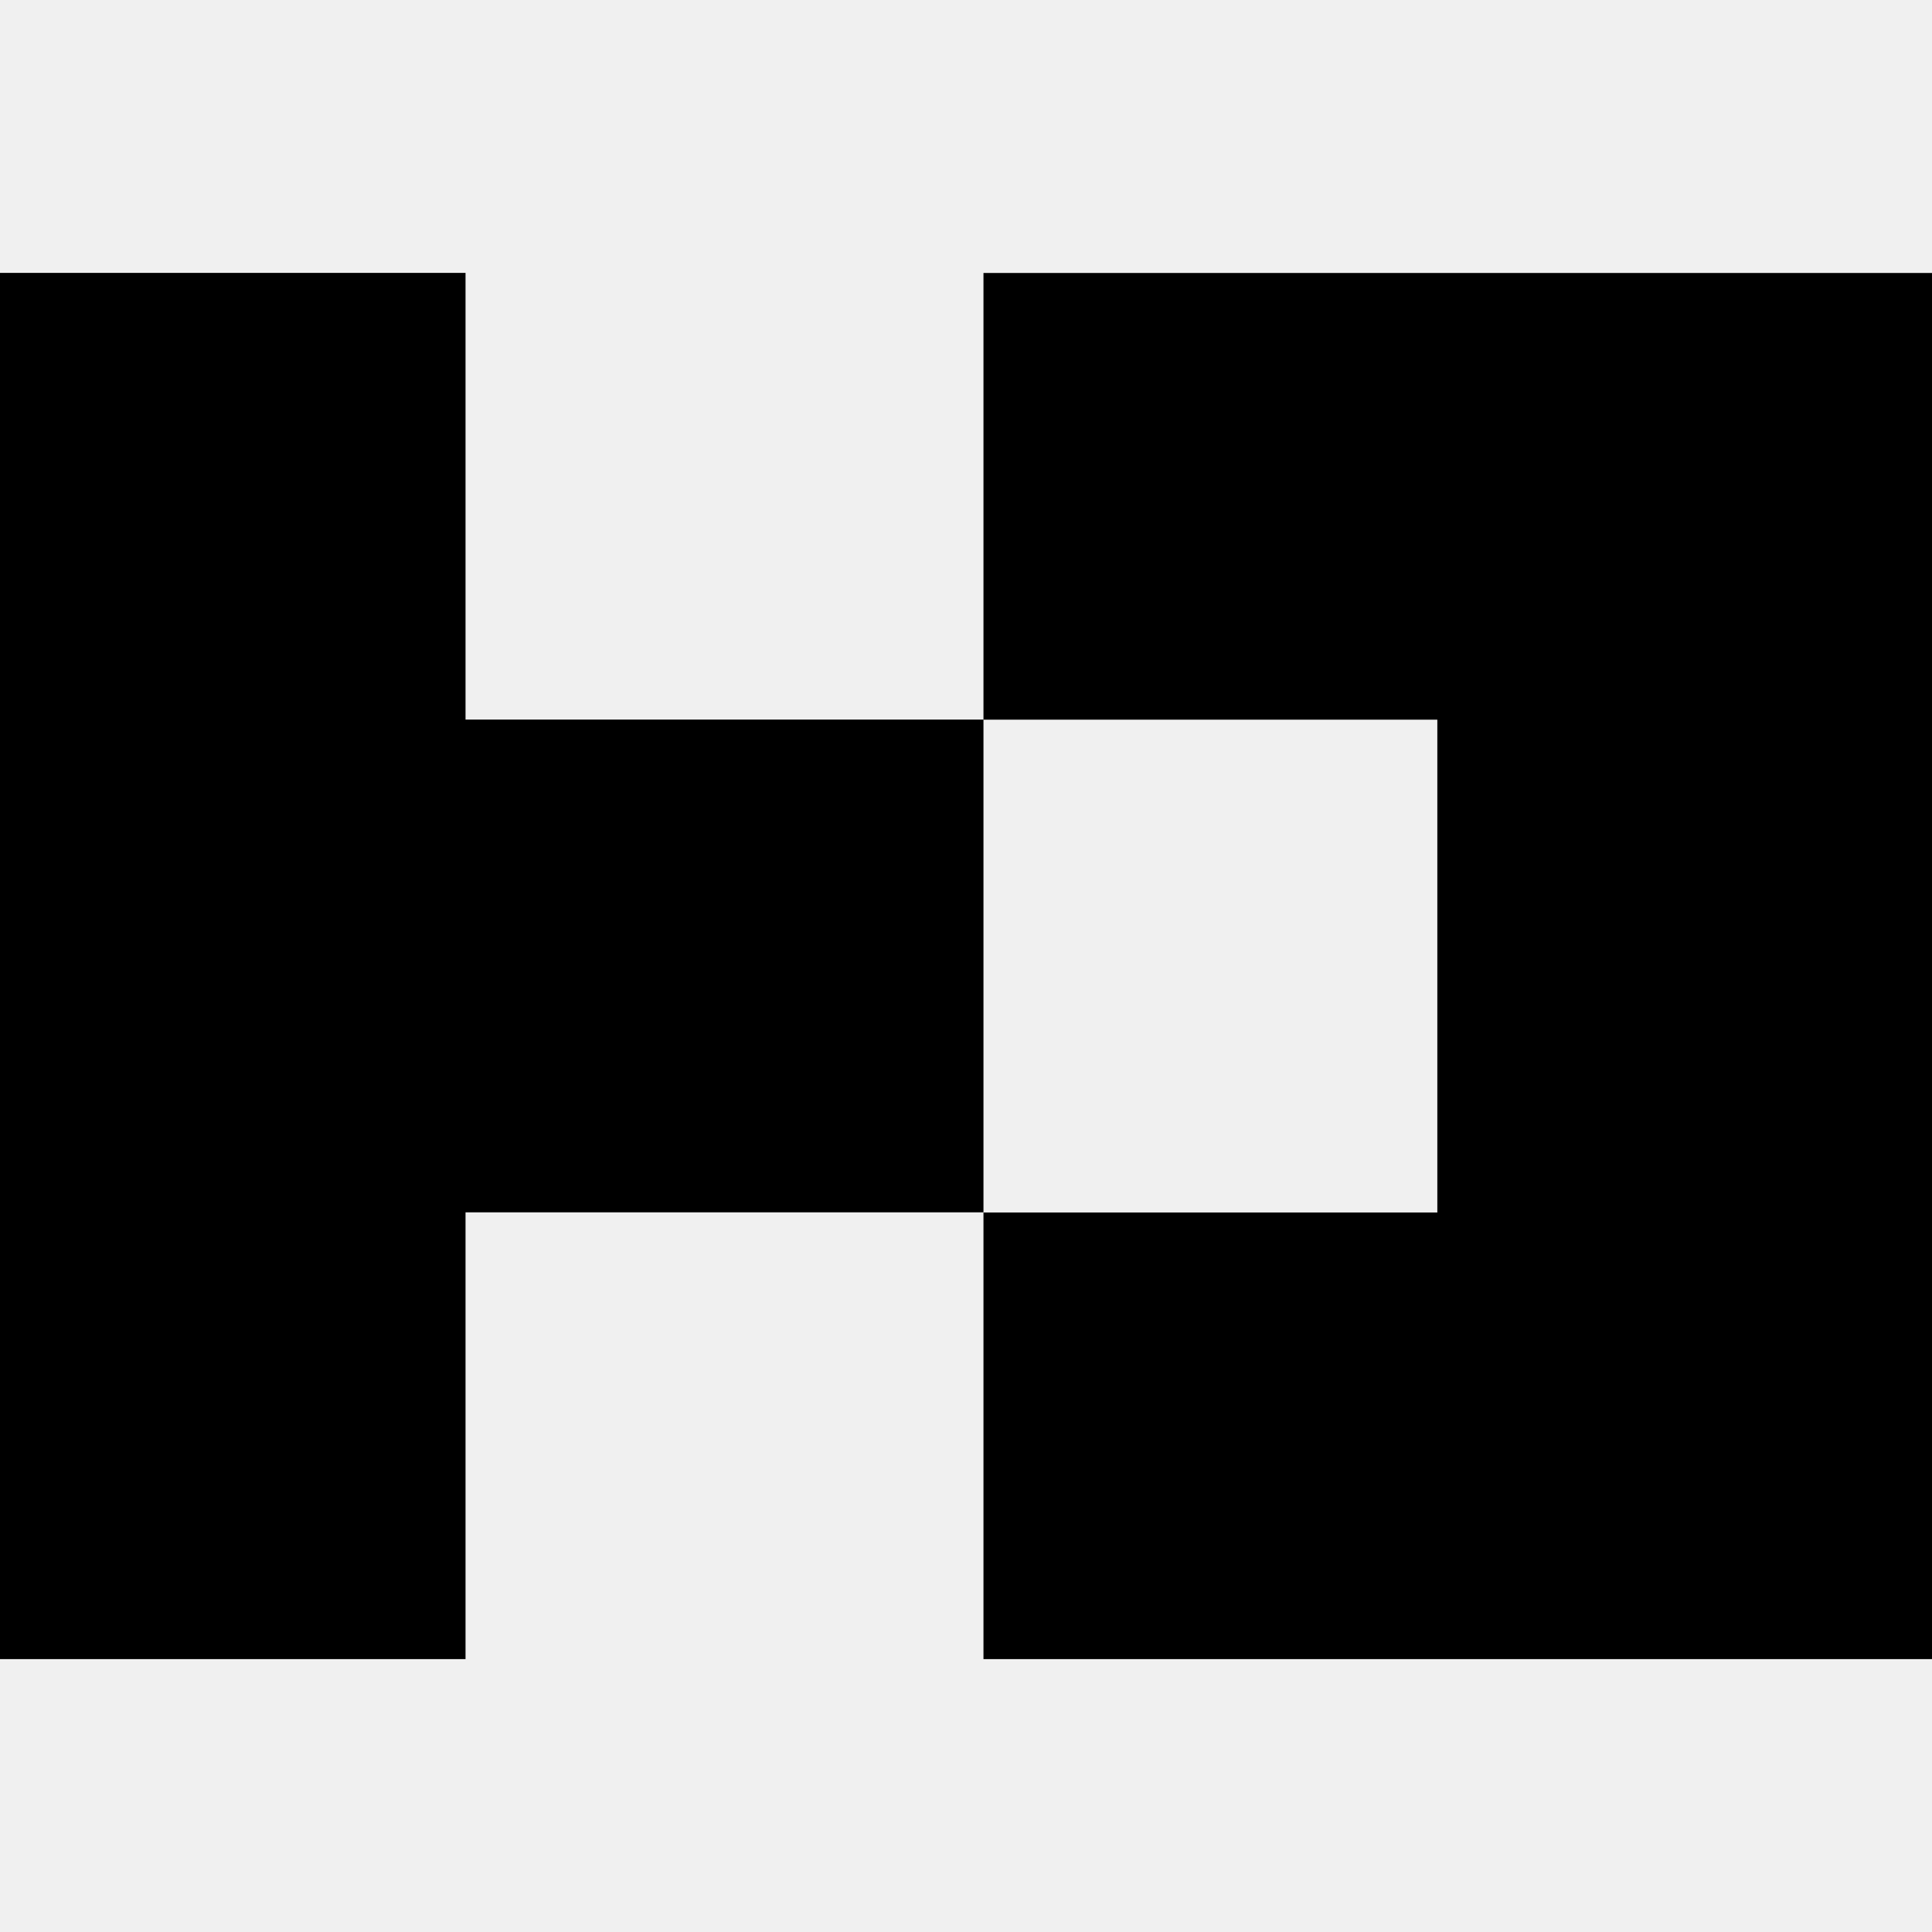
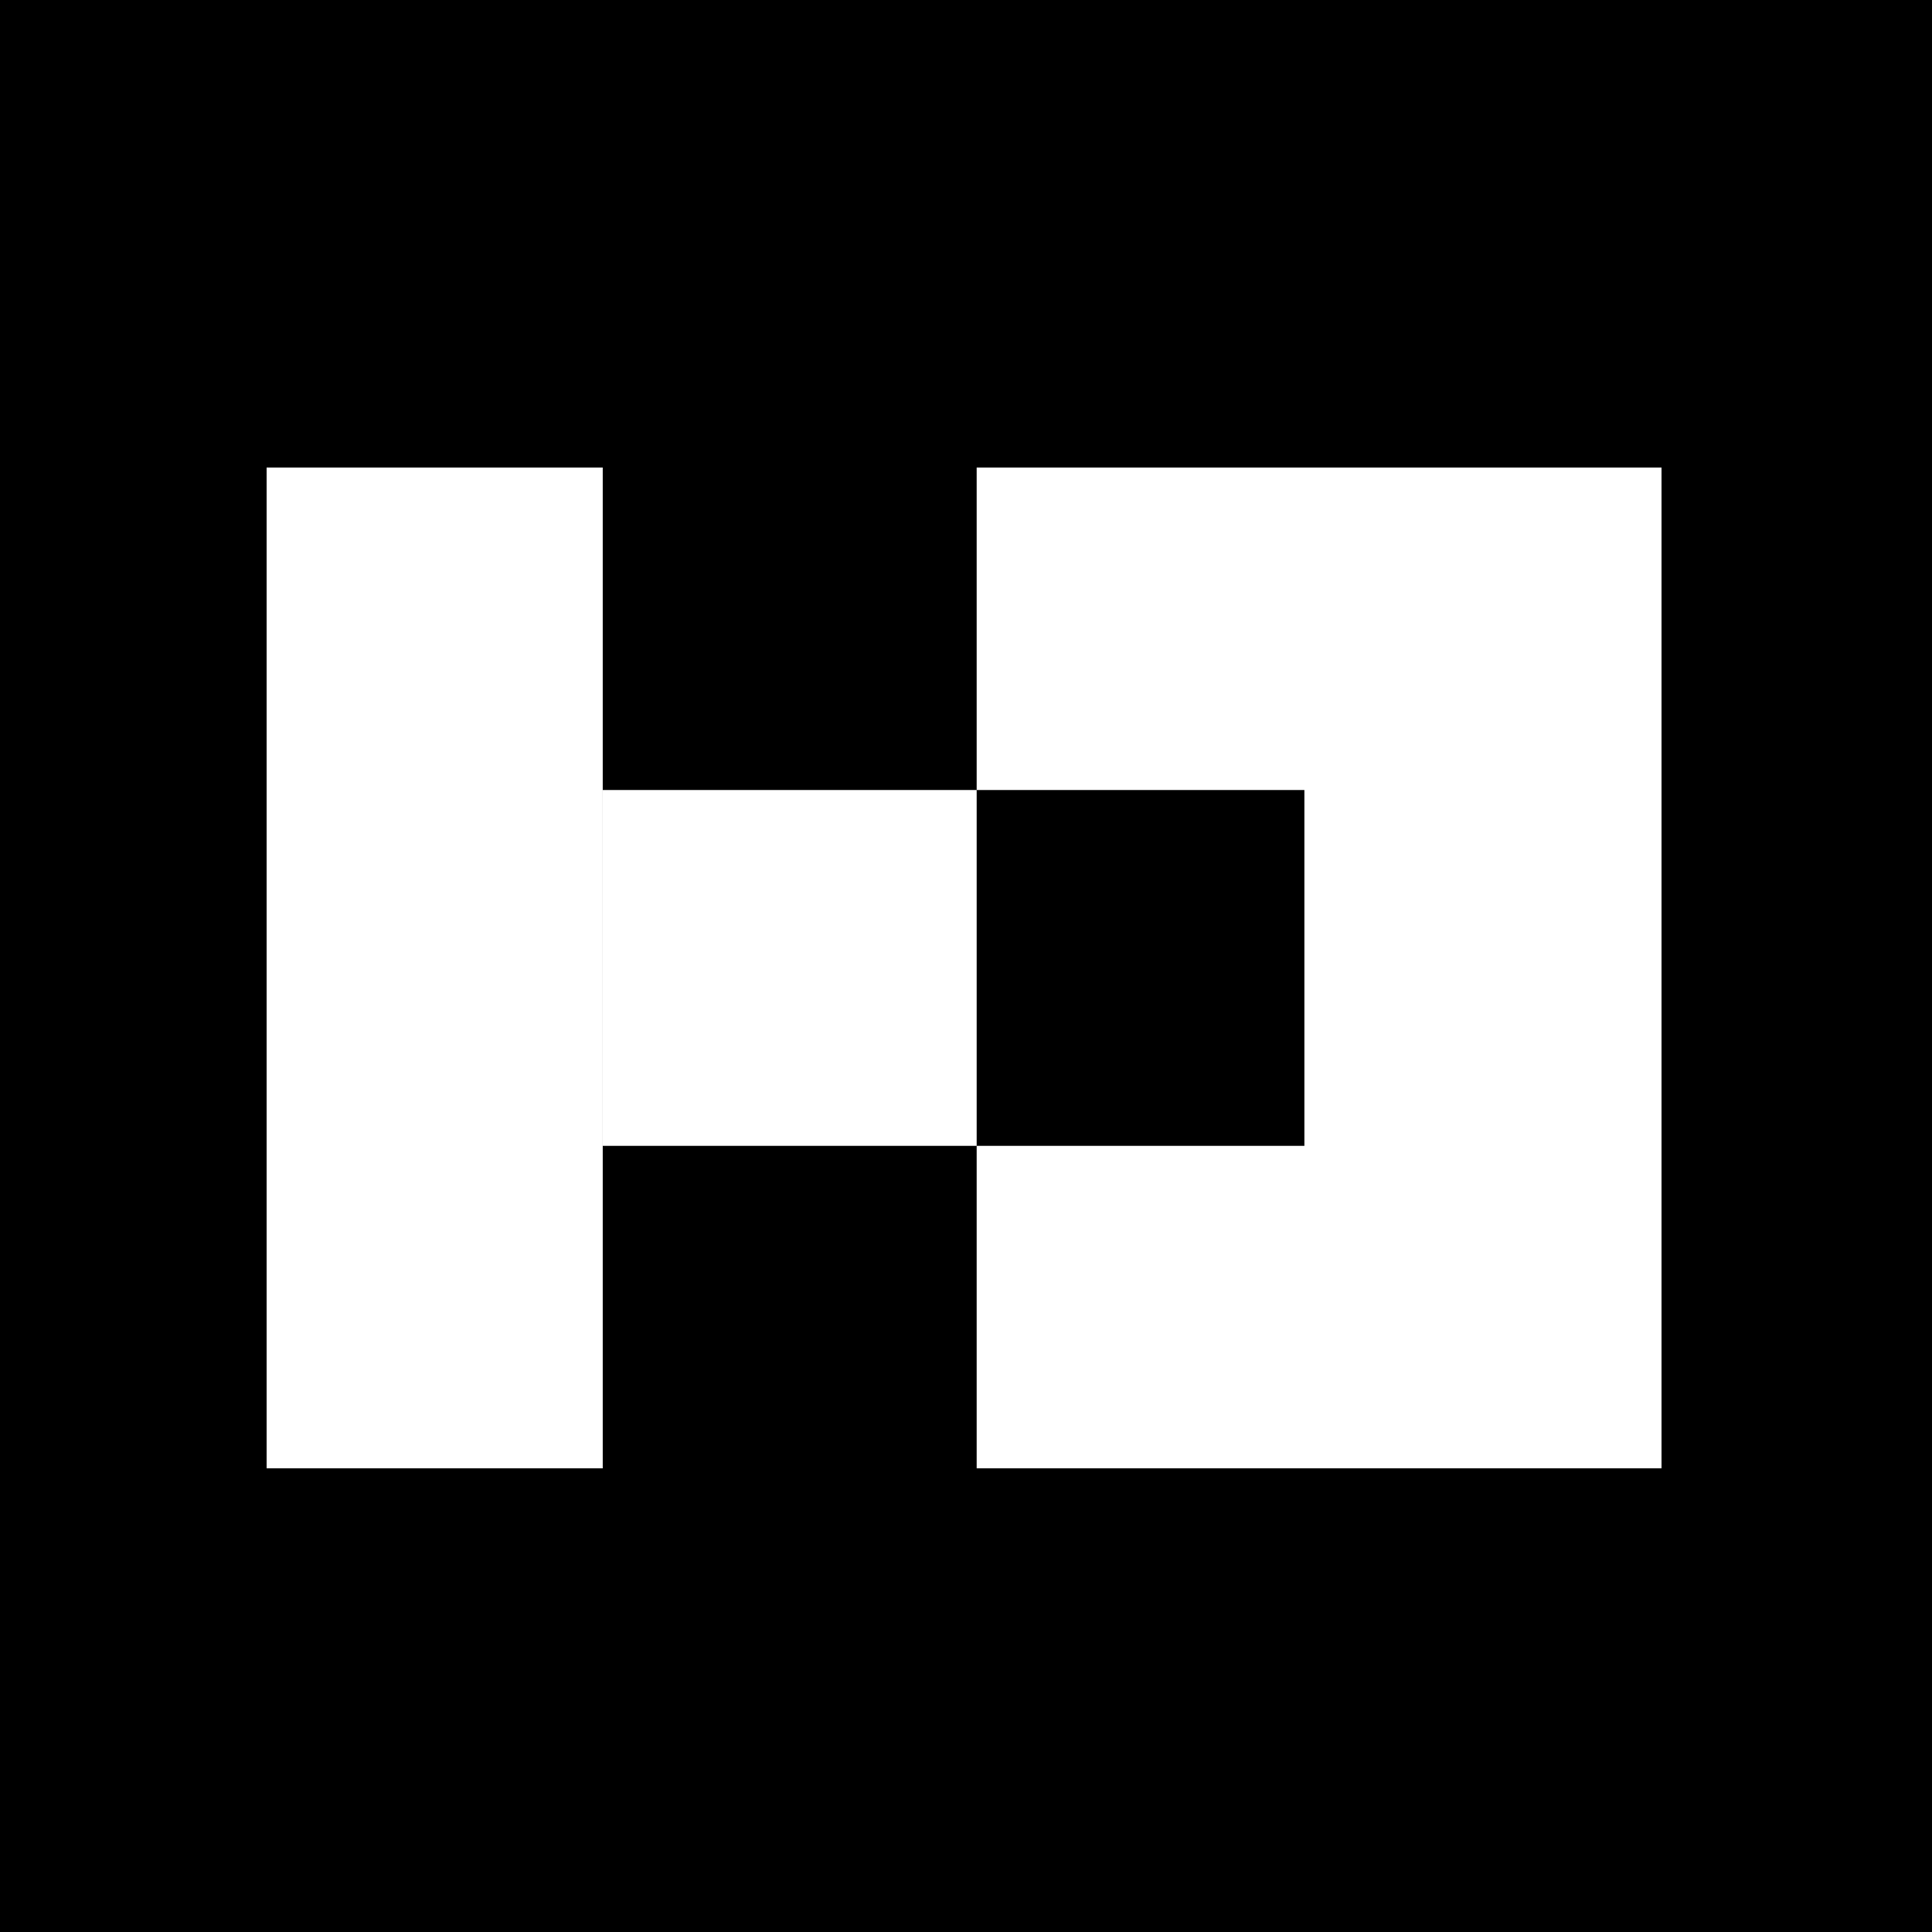
- <svg xmlns="http://www.w3.org/2000/svg" viewBox="0 0 24 24" id="better-auth">
-   <path d="M0 3.39v17.22h5.783V15.06h6.434V8.939H5.783V3.39ZM12.217 8.94h5.638v6.122h-5.638v5.548H24V3.391H12.217Z" fill="#000000" />
+ <svg xmlns="http://www.w3.org/2000/svg" fill="none" viewBox="0 0 500 500">
+   <path fill="#000" d="M0 0h500v500H0z" />
+   <path fill="#fff" d="M69 121h86.988v259H69zM337.575 121H430v259h-92.425z" />
+   <path fill="#fff" d="M427.282 121v83.456h-174.52V121zM430 296.544V380H252.762v-83.456z" />
+   <path fill="#fff" d="M252.762 204.455v92.089h-96.774v-92.089z" />
</svg>
